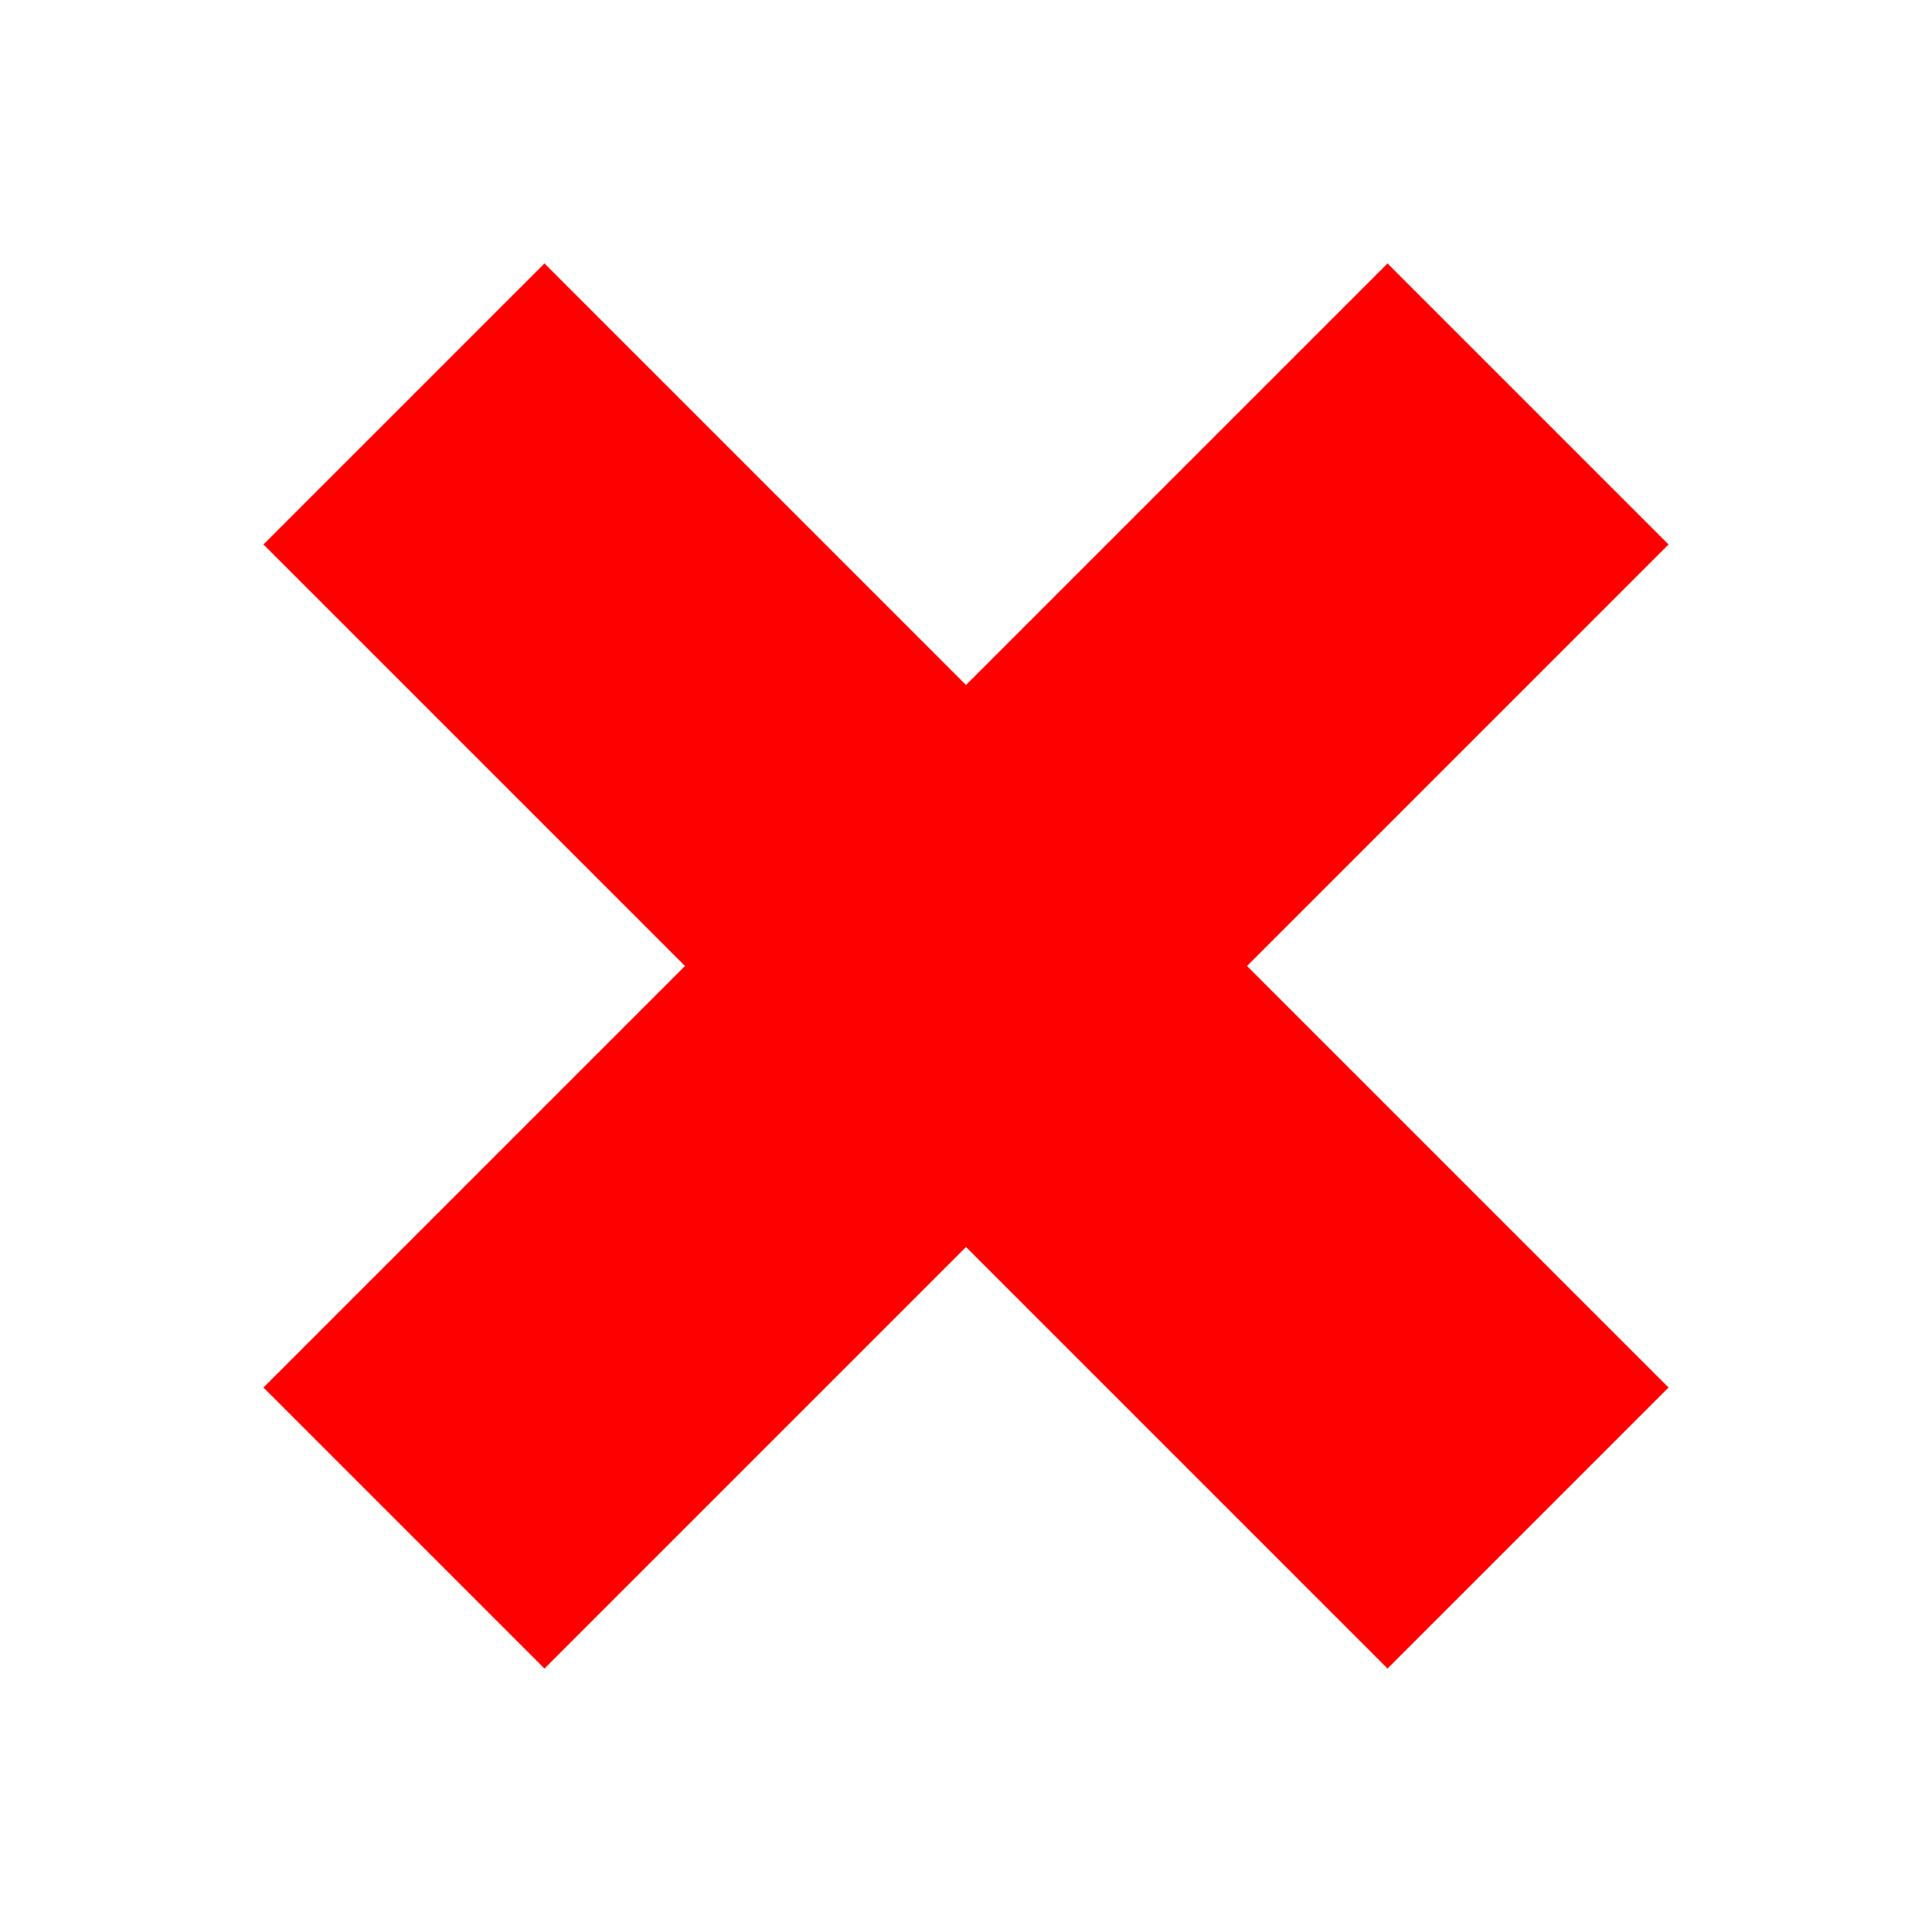
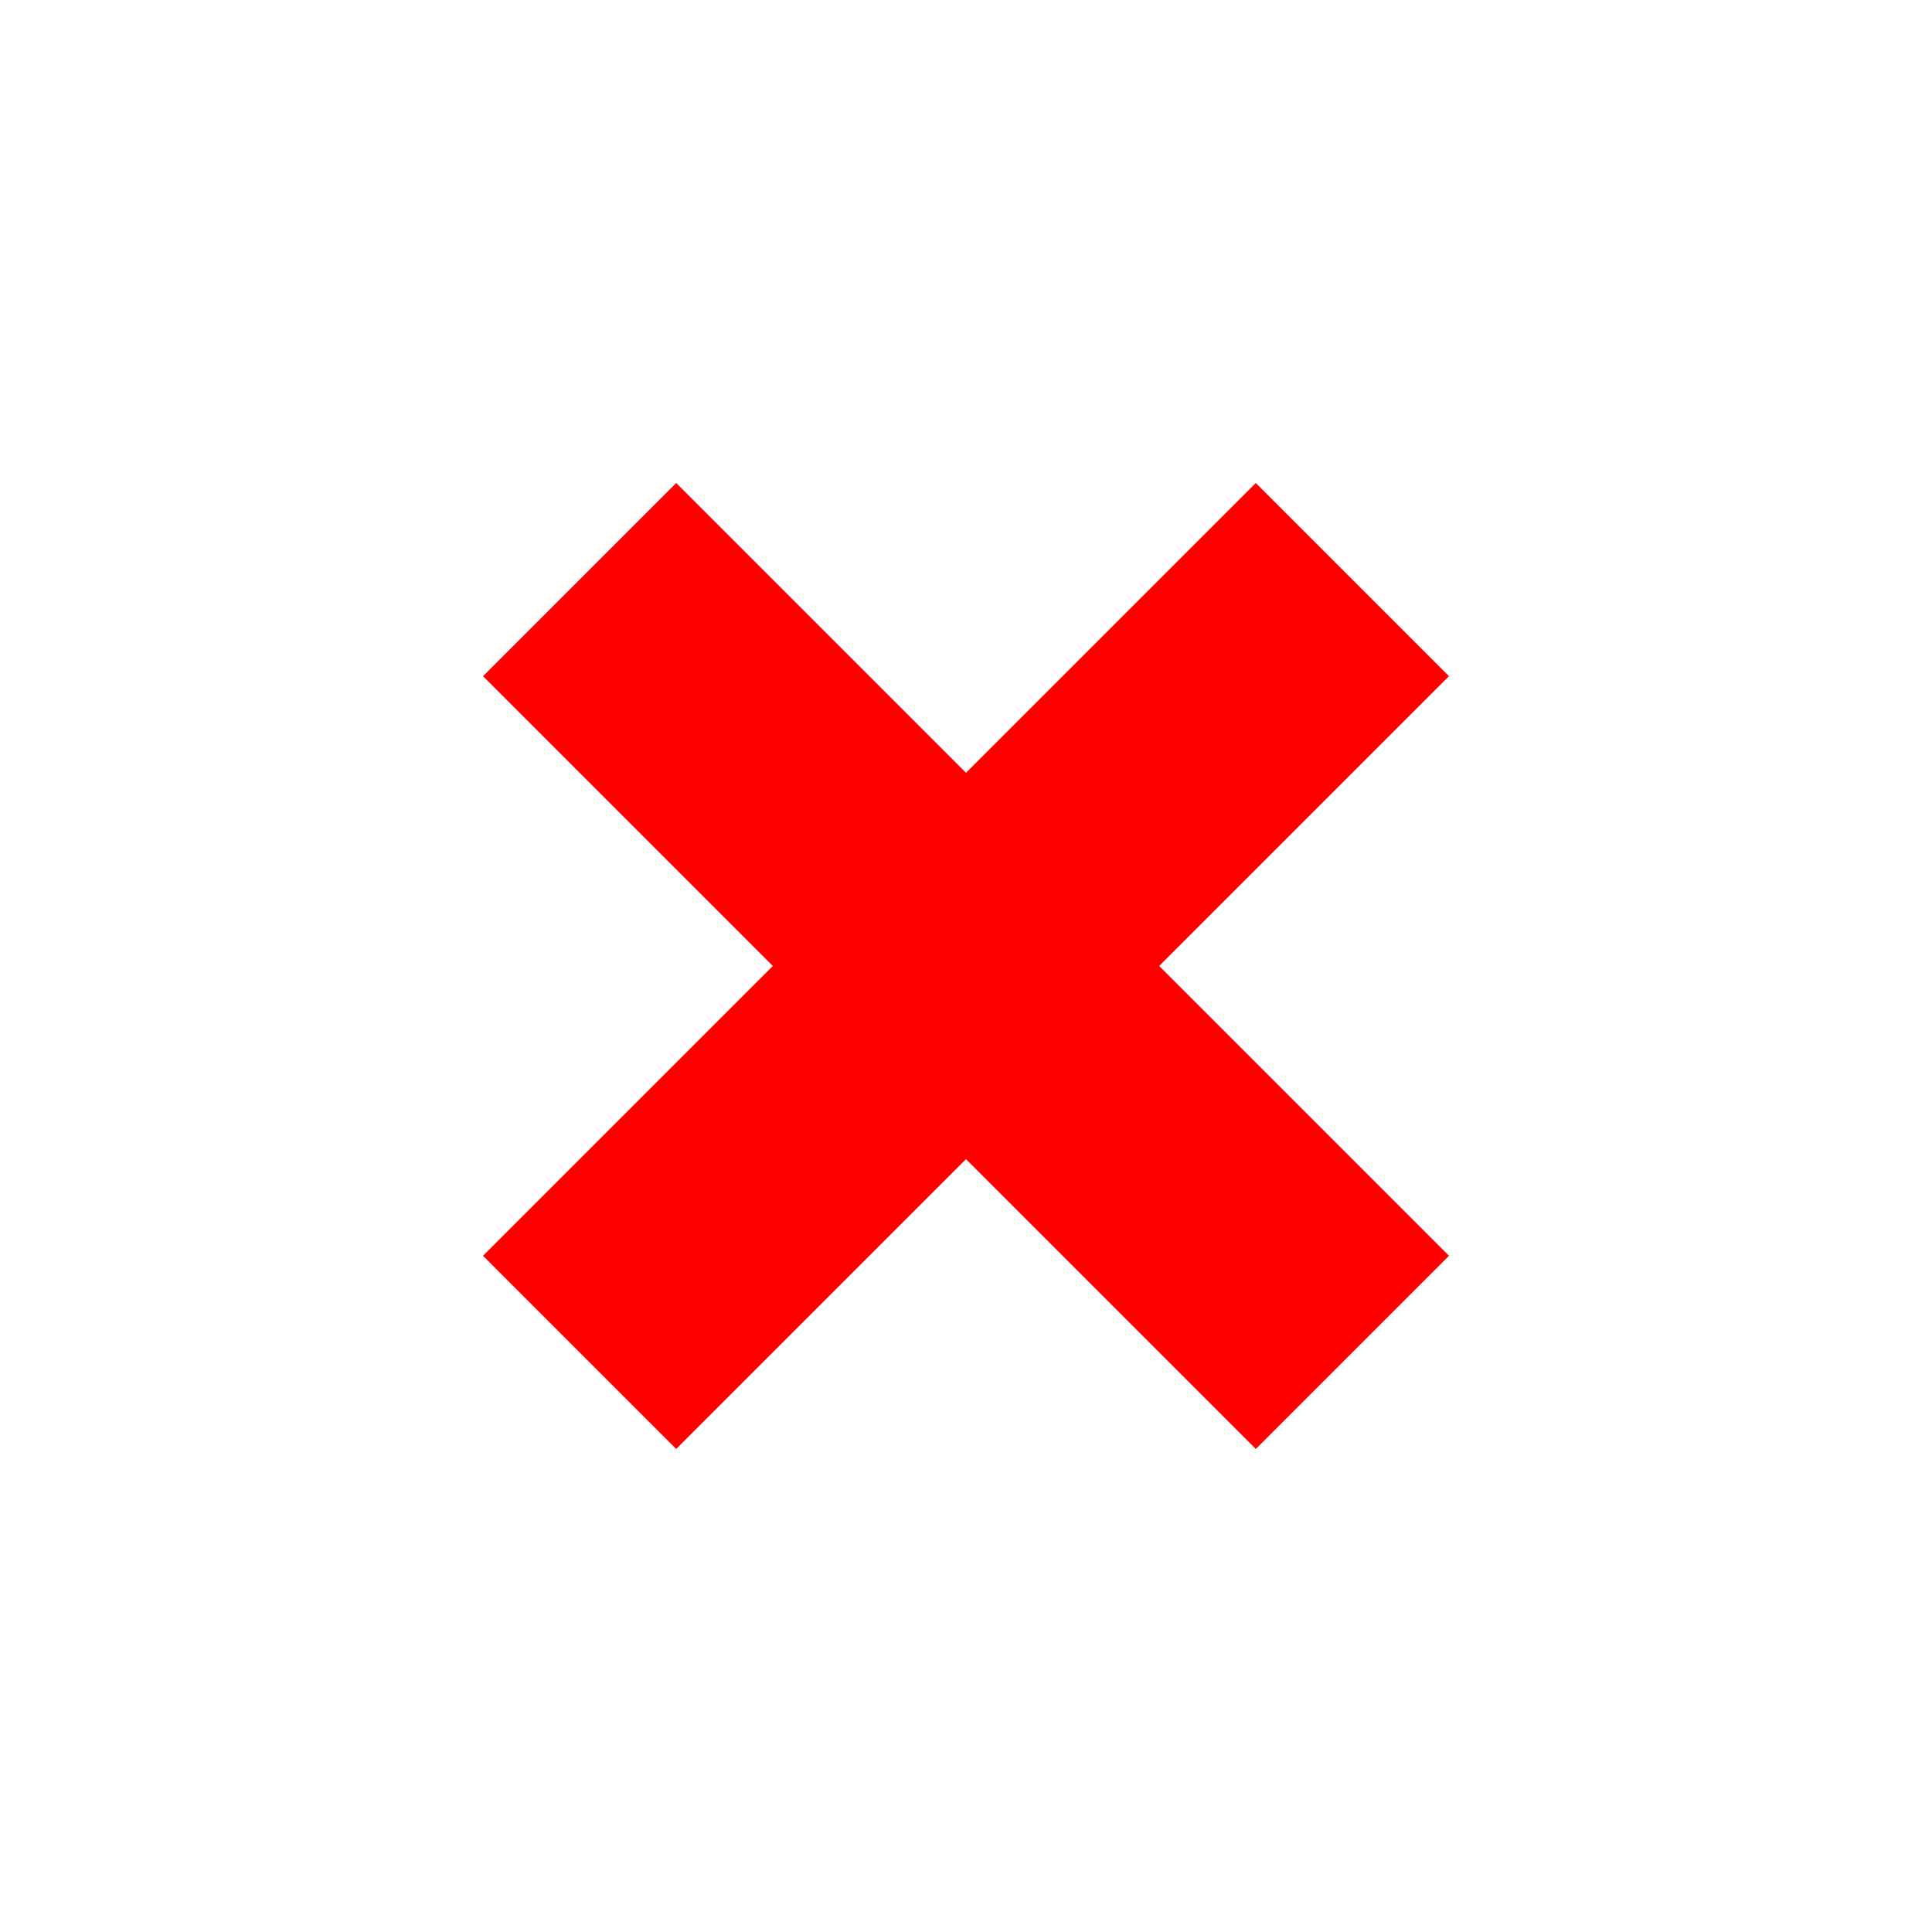
<svg xmlns="http://www.w3.org/2000/svg" width="16" height="16" viewBox="0 0 16 16" version="1.1" id="svg8">
  <defs id="ol-defs">
    <style id="current-color-scheme">      .ColorScheme-Text {
        color:#d0d0d0;
        stop-color:#d0d0d0;
      }
      .ColorScheme-Background {
        color:#212121;
        stop-color:#212121;
      }
      .ColorScheme-Highlight {
        color:#0039a9;
        stop-color:#0039a9;
      }
      .ColorScheme-ViewText {
        color:#d0d0d0;
        stop-color:#d0d0d0;
      }
      .ColorScheme-ViewBackground {
        color:#19191b;
        stop-color:#19191b;
      }
      .ColorScheme-ViewHover {
        color:#005cc7;
        stop-color:#005cc7;
      }
      .ColorScheme-ViewFocus{
        color:#002466;
        stop-color:#002466;
      }
      .ColorScheme-ButtonText {
        color:#d0d0d0;
        stop-color:#d0d0d0;
      }
      .ColorScheme-ButtonBackground {
        color:#232323;
        stop-color:#232323;                             
      }                                                 
      .ColorScheme-ButtonHover {                        
        color:#005cc7;                                  
        stop-color:#005cc7;                             
      }                                                 
      .ColorScheme-ButtonFocus{                         
        color:#0039a9;                                  
        stop-color:#0039a9;                             
      }</style>
  </defs>
  <g id="g4295" transform="scale(0.7272727)" style="stroke-width:1.375">
    <rect y="0" x="0" height="22" width="22" id="rect4264" style="vector-effect:none;fill:none;stroke-width:4.125;stroke-linecap:round" />
-     <path style="opacity:1;fill:#ff0000;stroke-width:4.482;stroke-linejoin:round" d="M 3,6.2 7.8,11 3,15.8 l 3.2,3.2 4.8,-4.8 4.8,4.8 L 19,15.8 14.2,11 19,6.2 15.8,3 l -4.8,4.8 -4.8,-4.8 z" id="rect4268" />
+     <path style="opacity:1;fill:#ff0000;stroke-width:3.081;stroke-linejoin:round" d="M 5.5,7.7 8.8,11 5.5,14.3 7.7,16.5 11,13.2 14.3,16.5 l 2.2,-2.2 -3.3,-3.3 3.3,-3.3 L 14.3,5.5 11,8.8 7.7,5.5 Z" id="rect4268" />
  </g>
</svg>
